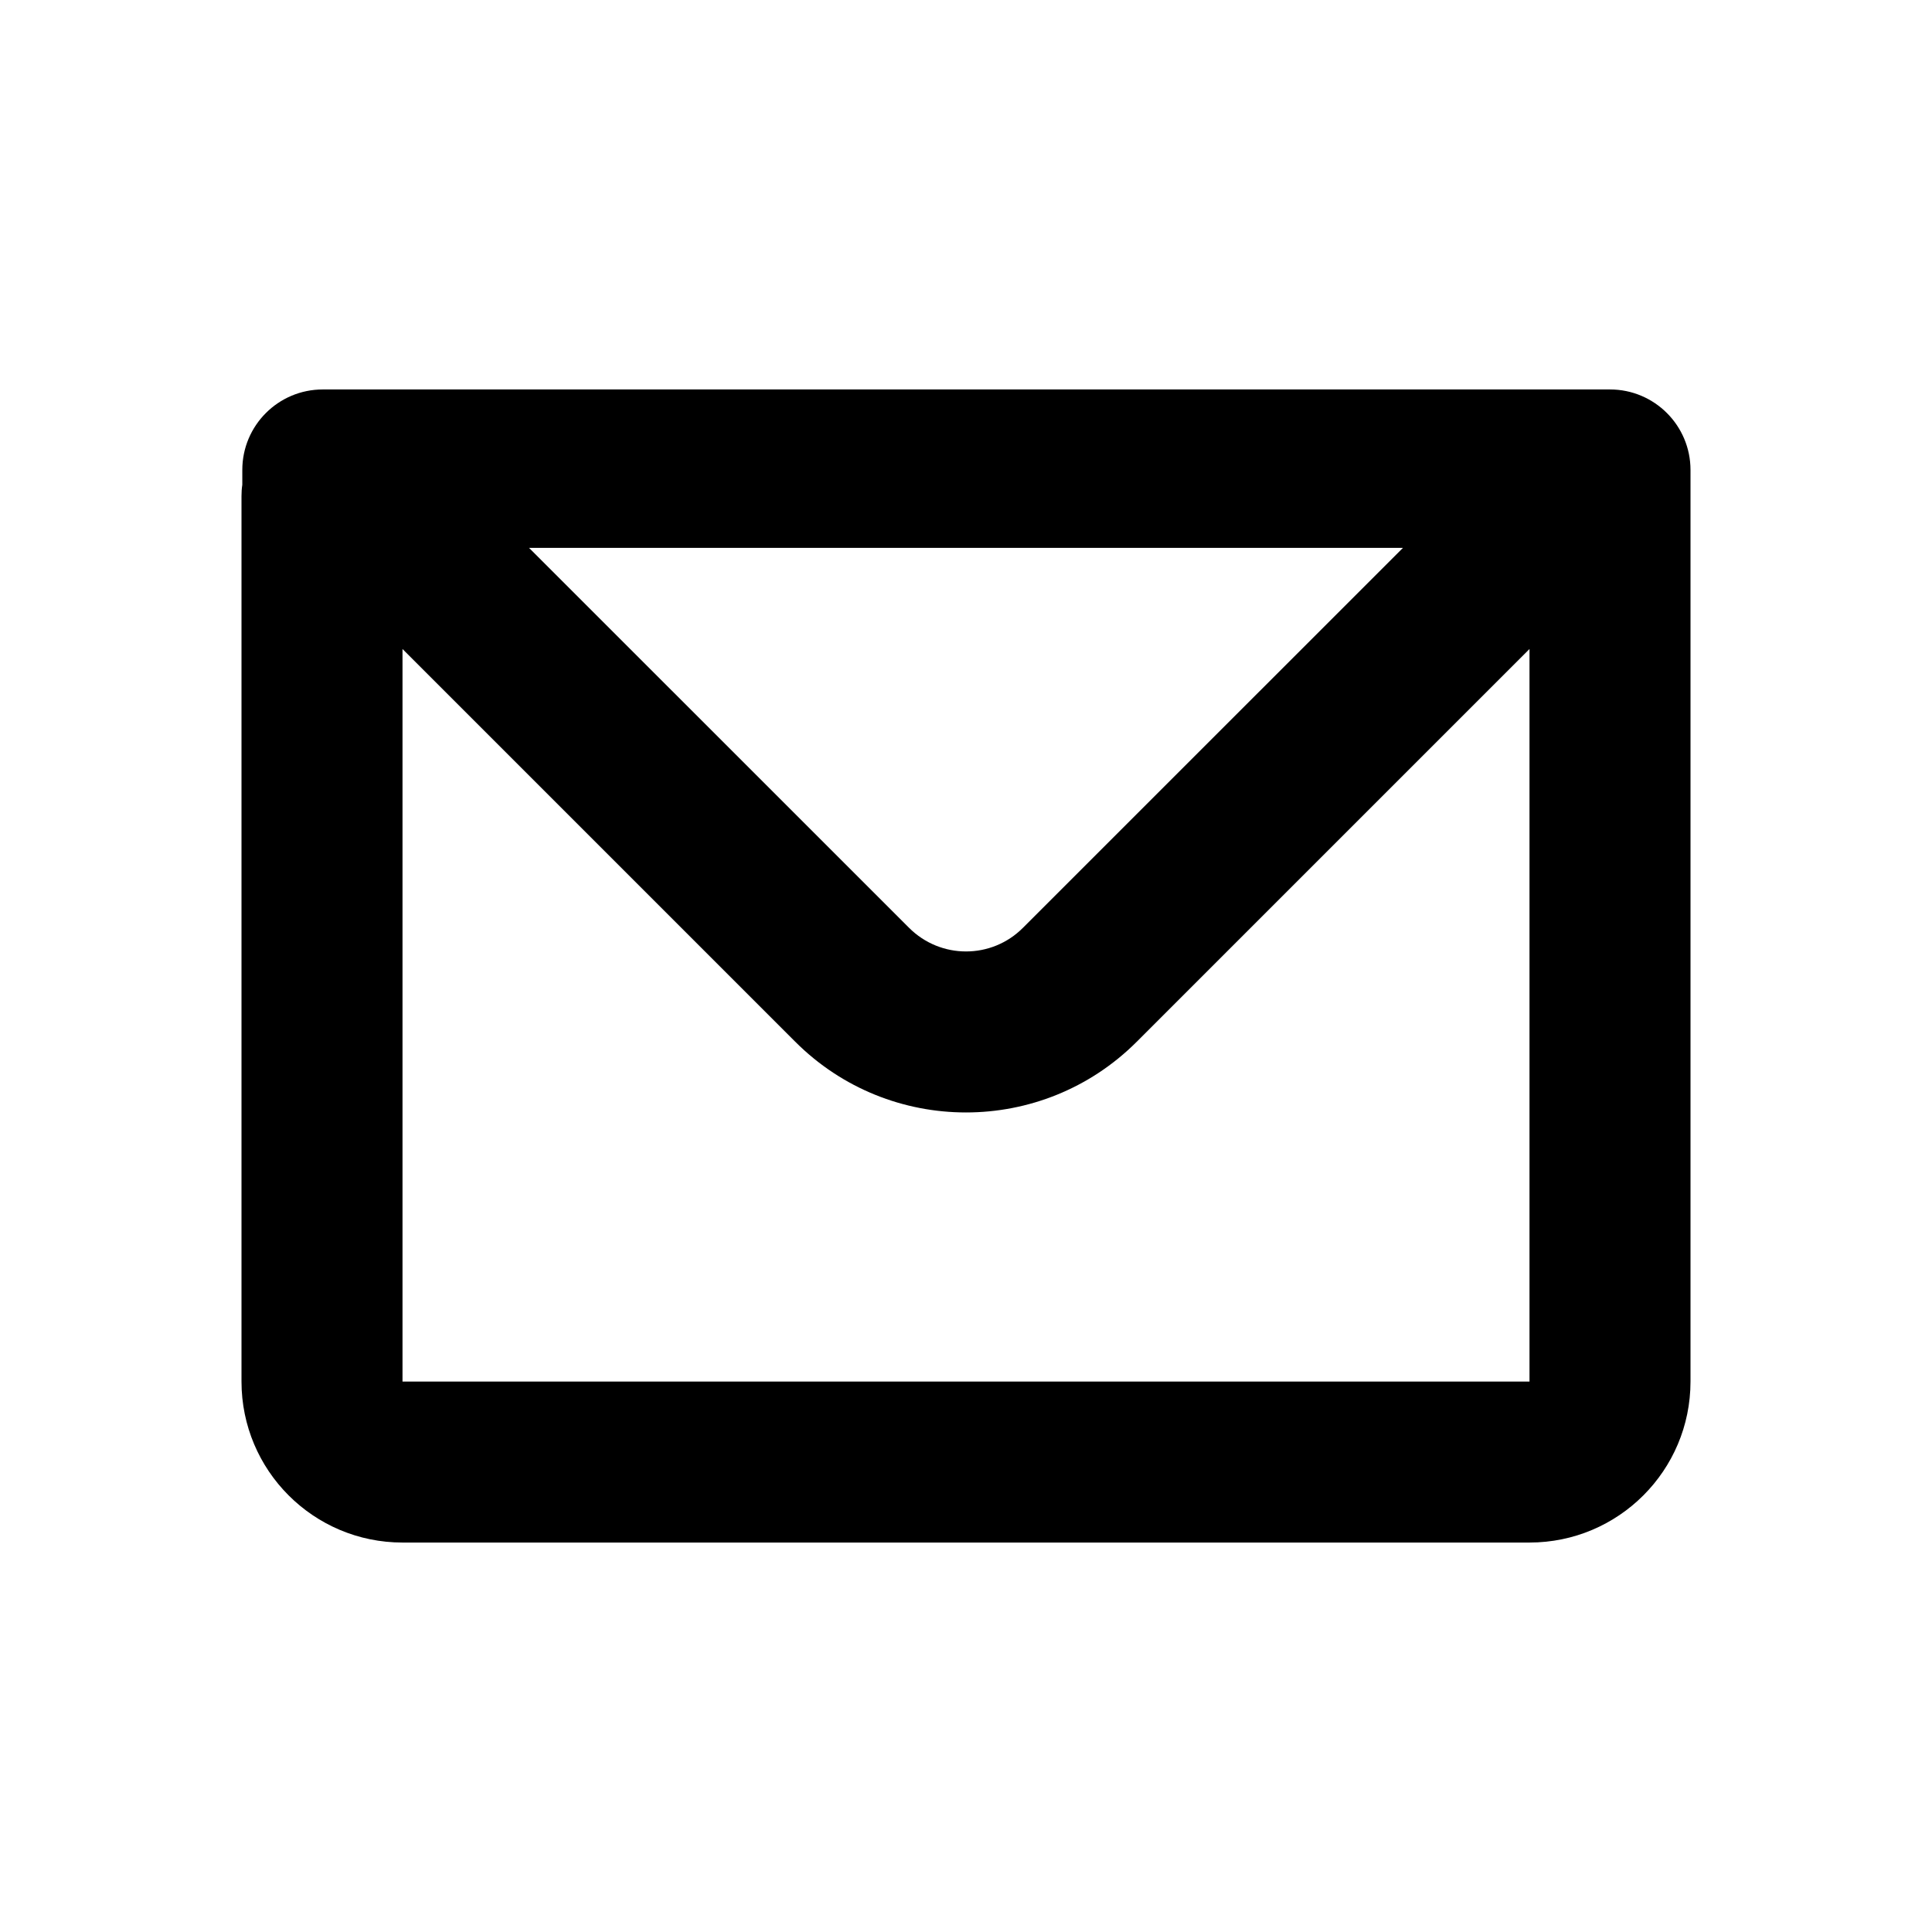
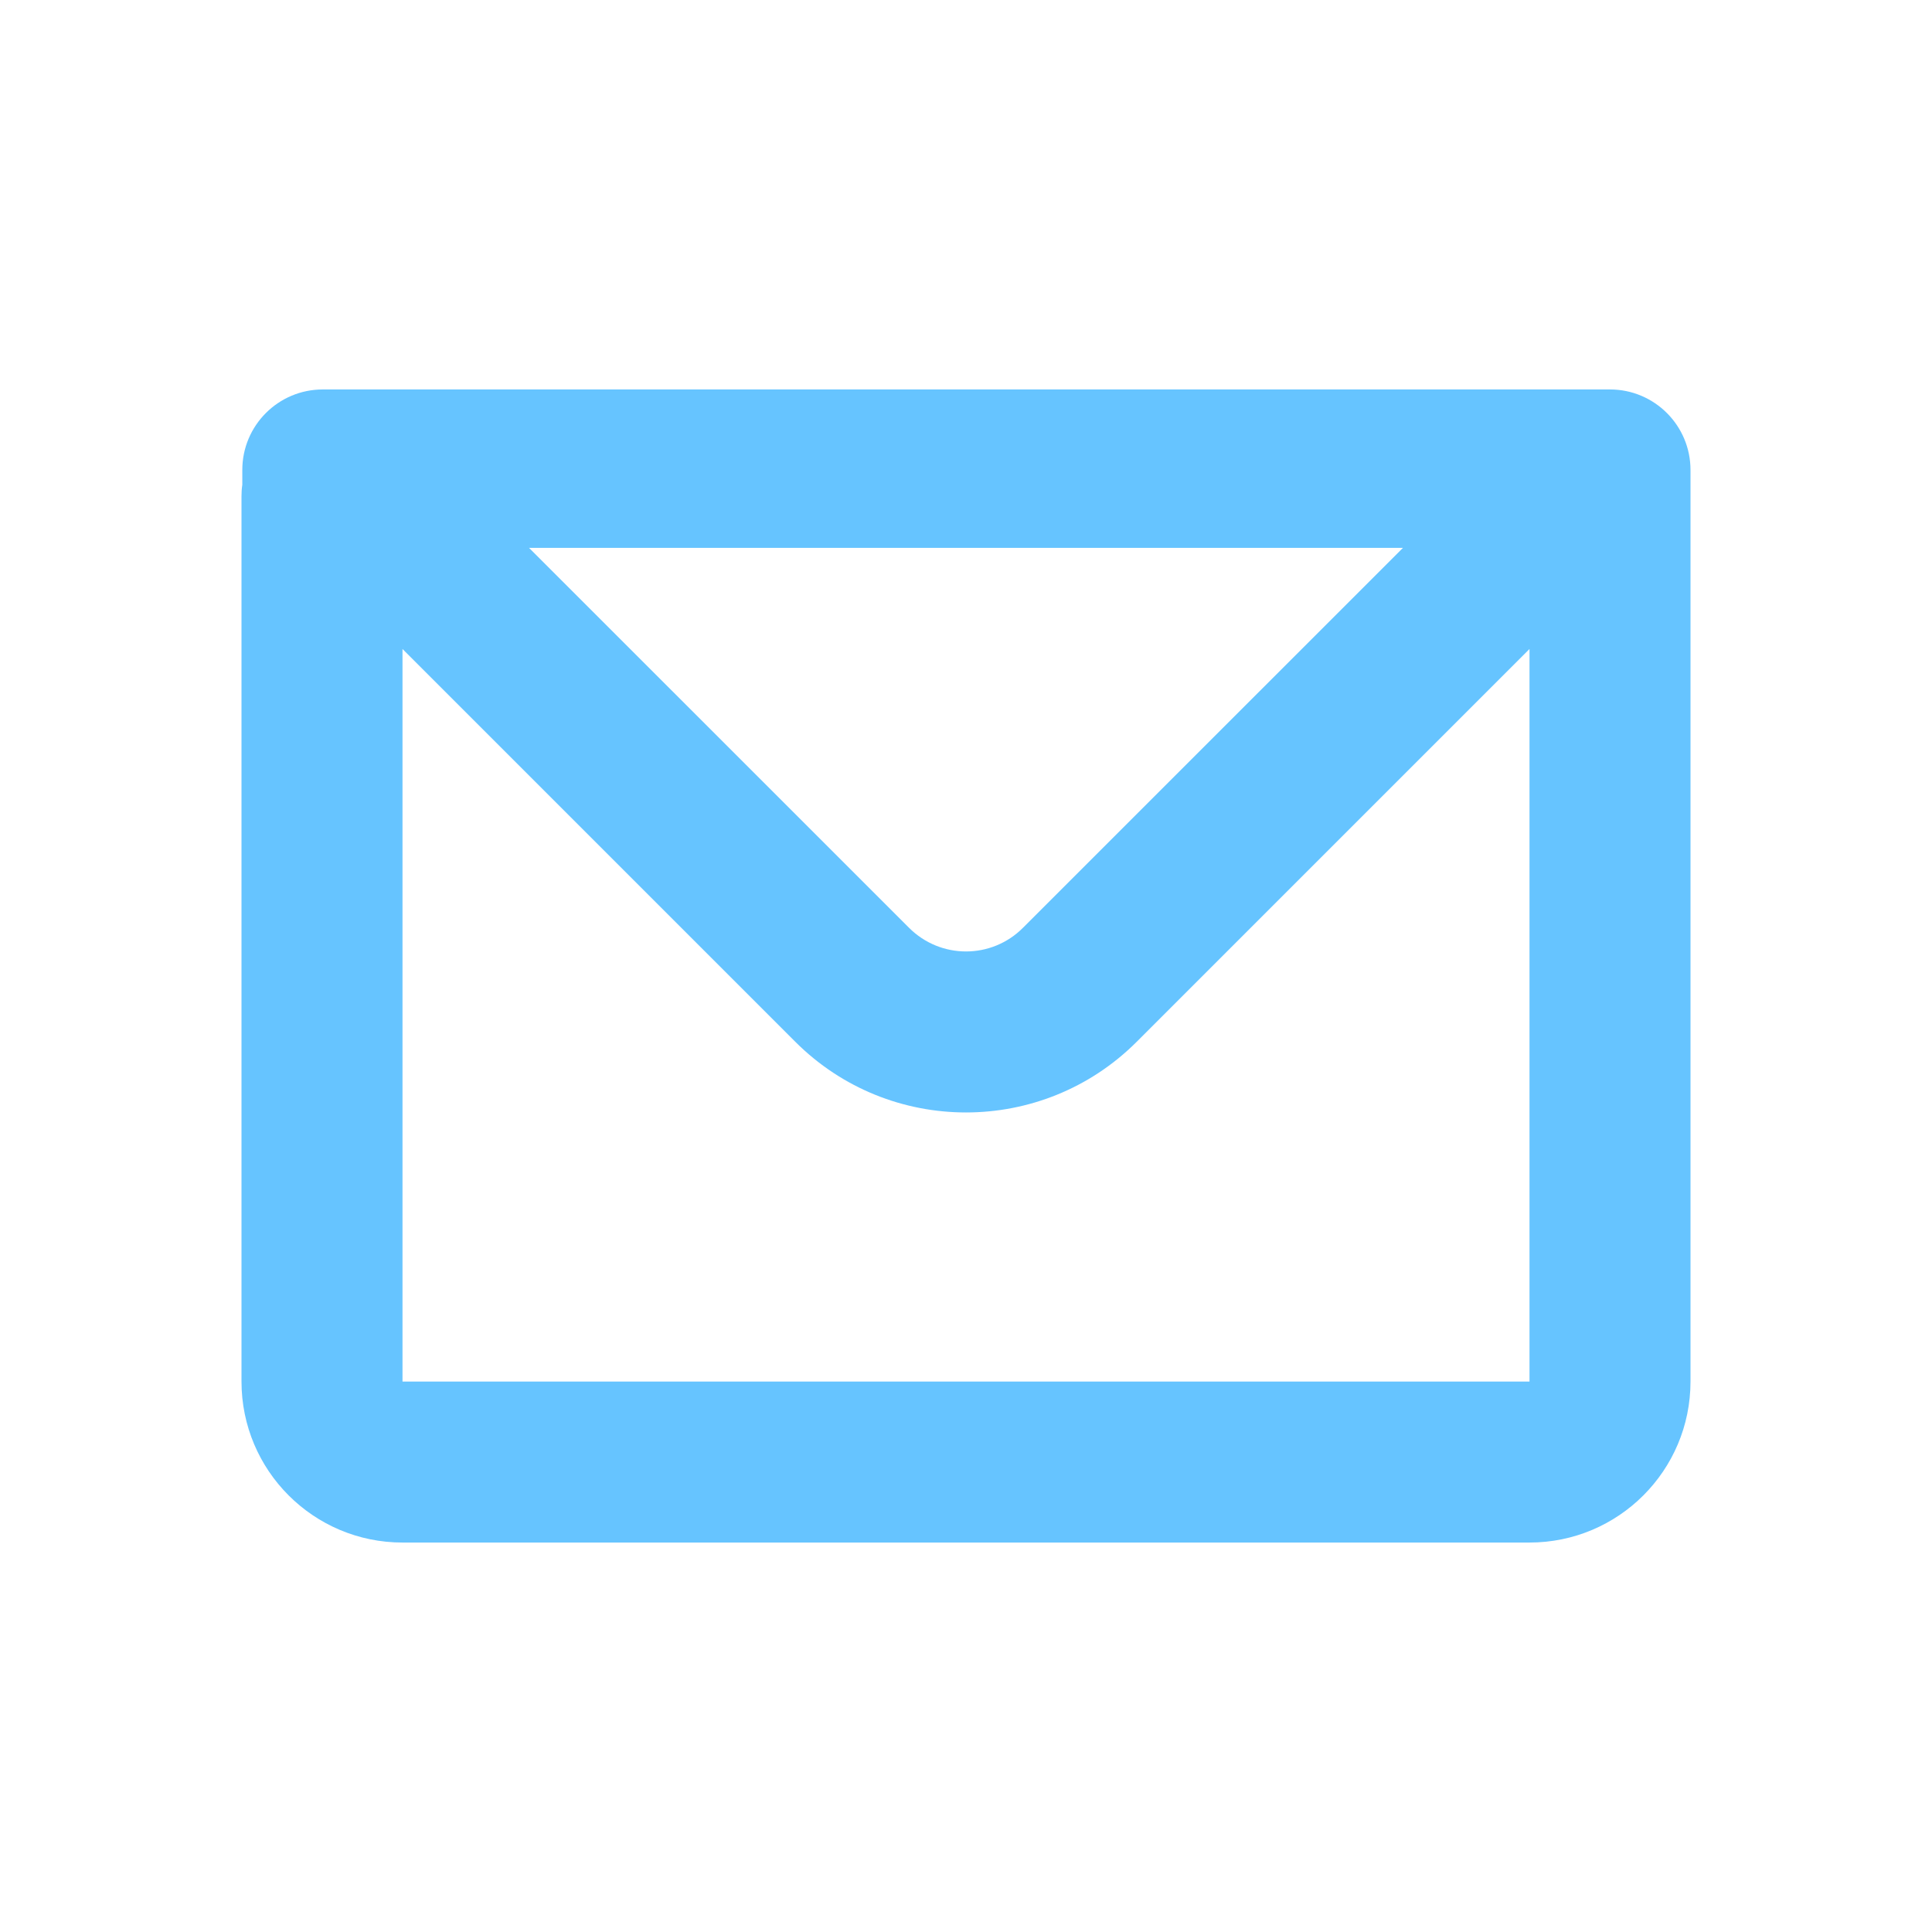
<svg xmlns="http://www.w3.org/2000/svg" width="24" height="24" viewBox="0 0 24 24" fill="none">
-   <path fill-rule="evenodd" clip-rule="evenodd" d="M3.01 5.838C3.01 5.286 3.457 4.838 4.01 4.838H20C20.552 4.838 21 5.286 21 5.838V17.162C21 18.267 20.105 19.162 19 19.162H5C3.895 19.162 3 18.267 3 17.162V6.162C3 6.114 3.003 6.068 3.01 6.022V5.838ZM5 8.062V17.162H19V8.062L14.121 12.941C12.95 14.112 11.05 14.112 9.879 12.941L5 8.062ZM6.572 6.806H17.428L12.707 11.526C12.317 11.917 11.684 11.917 11.293 11.526L6.572 6.806Z" fill="currentColor" />
+   <path fill-rule="evenodd" clip-rule="evenodd" d="M3.01 5.838C3.01 5.286 3.457 4.838 4.01 4.838H20C20.552 4.838 21 5.286 21 5.838V17.162C21 18.267 20.105 19.162 19 19.162H5C3.895 19.162 3 18.267 3 17.162V6.162C3 6.114 3.003 6.068 3.01 6.022V5.838ZM5 8.062V17.162H19V8.062L14.121 12.941C12.95 14.112 11.05 14.112 9.879 12.941L5 8.062ZM6.572 6.806H17.428L12.707 11.526C12.317 11.917 11.684 11.917 11.293 11.526L6.572 6.806Z" fill="#66c4ff" />
</svg>
